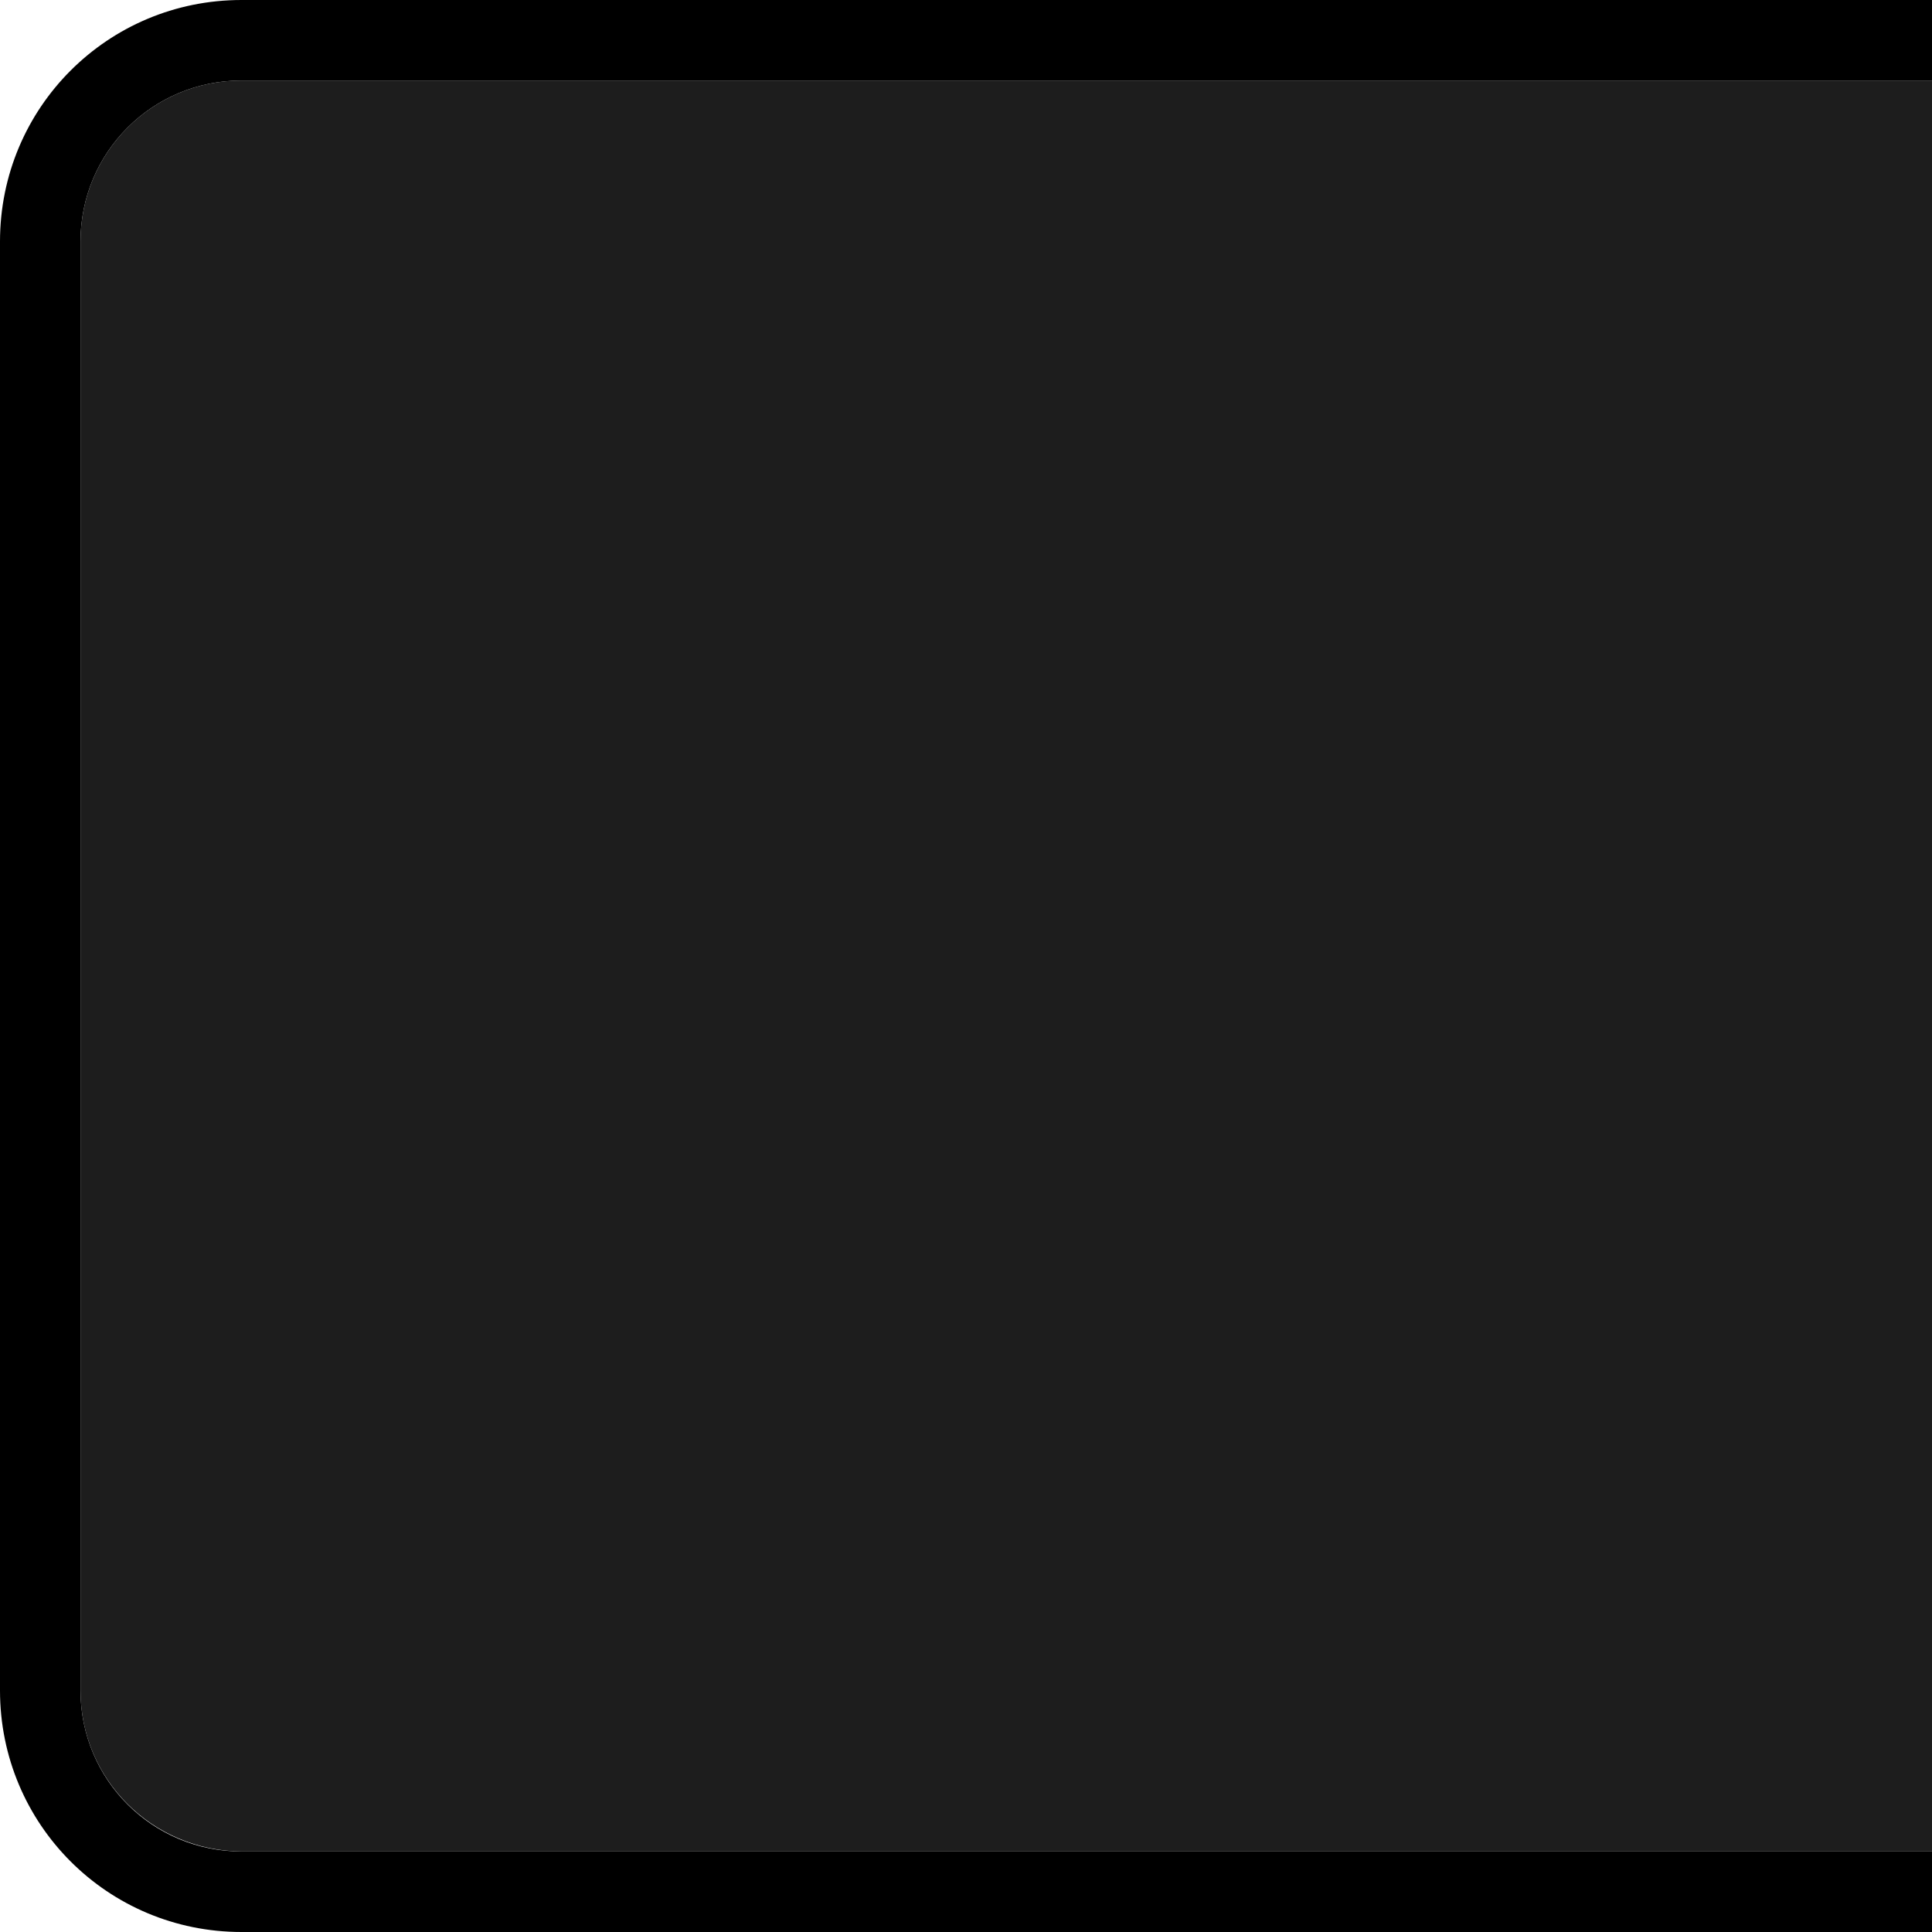
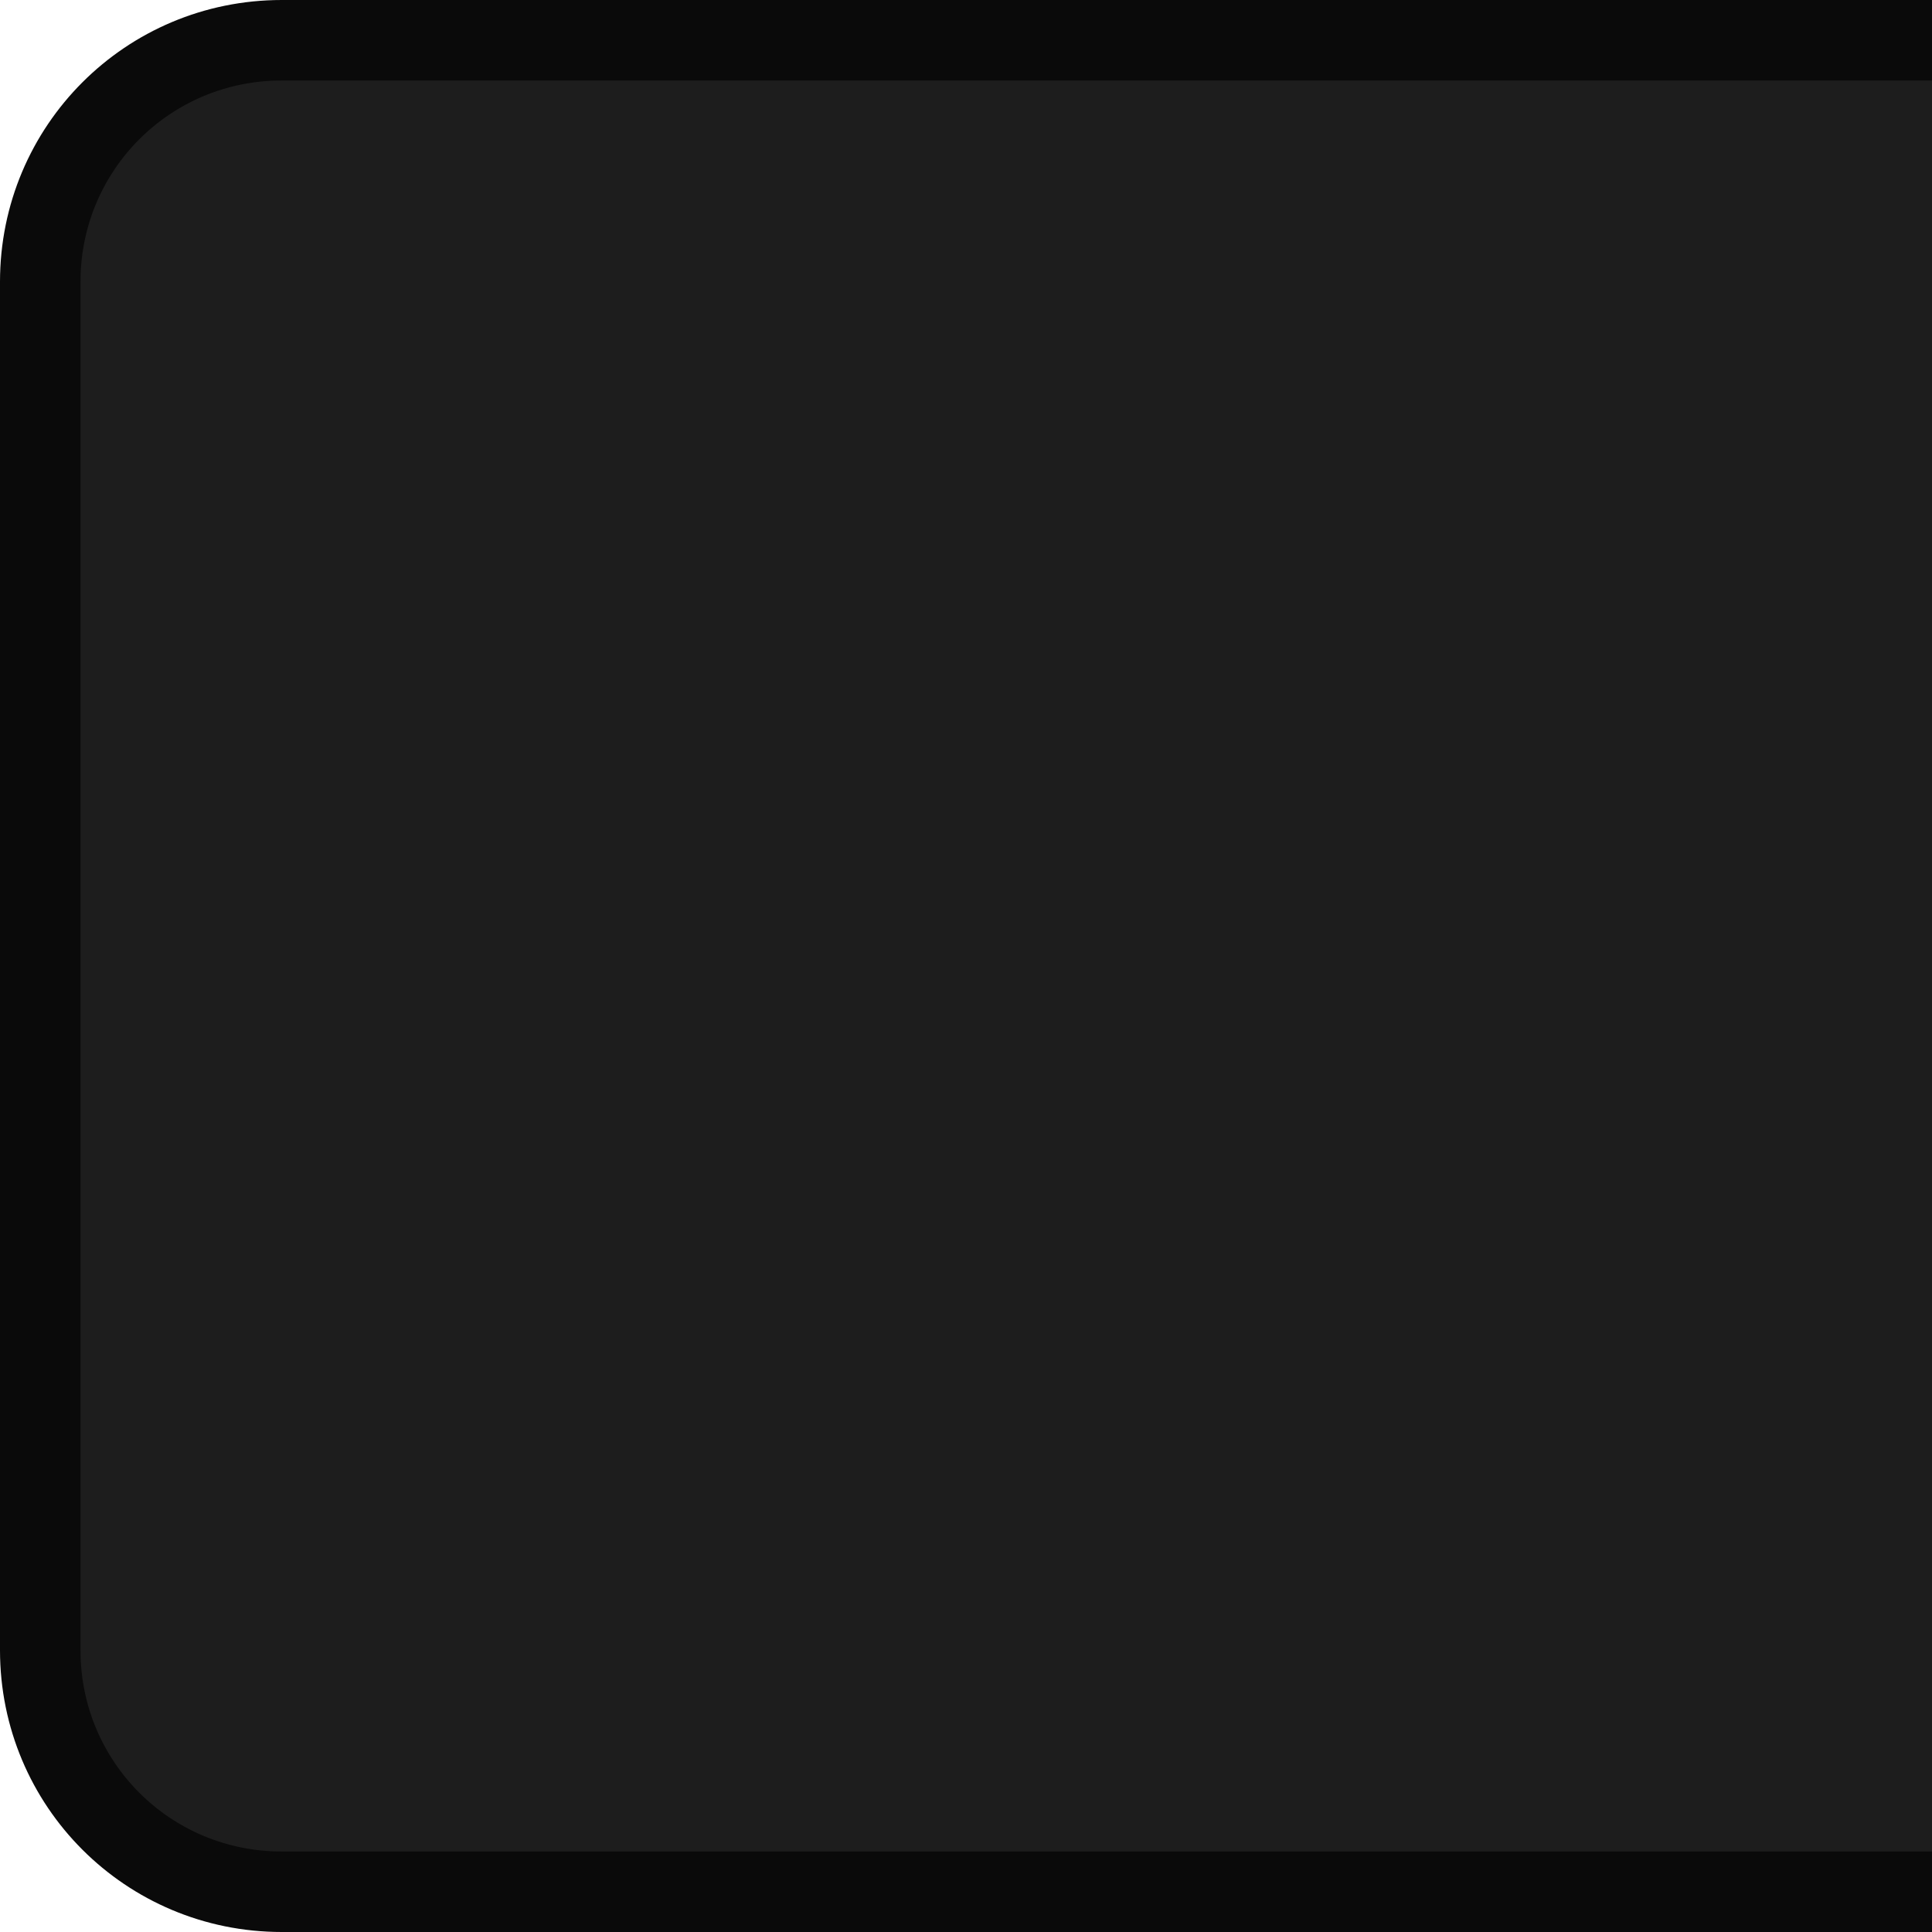
<svg xmlns="http://www.w3.org/2000/svg" width="24" height="24" id="svg11300" version="1.0" style="display:inline;enable-background:new">
  <defs id="defs3" />
  <g style="display:inline" id="layer1" transform="translate(0,-276)">
-     <path style="opacity:0.96;fill:#141414;fill-opacity:1;stroke:none" d="m 3,277 c -1.108,0 -2,0.892 -2,2 l 0,18 c 0,1.108 0.892,1.989 2,2 l 21,0 0,-22 z" id="rect3003" />
-     <path style="opacity:1;fill:#000000;fill-opacity:1;stroke:none" d="m 3,276 c -1.662,0 -3,1.338 -3,3 l 0,18 c 0,1.662 1.338,3 3,3 l 21,0 0,-1 -21,0 c -1.108,0 -2,-0.892 -2,-2 l 0,-18 c 0,-1.108 0.892,-2 2,-2 l 21,0 0,-1 z" id="rect7036" />
+     <path style="display:inline;opacity:0.96;fill:#141414;fill-opacity:1;stroke:#000000;stroke-width:1;stroke-miterlimit:4;stroke-dasharray:none;stroke-opacity:1;enable-background:new" d="m 24,276.5 -20.5,0 c -1.662,0 -3,1.338 -3,3 l 0,17 c 0,1.662 1.338,3 3,3 l 20.5,0" id="rect3003-3" />
  </g>
</svg>
